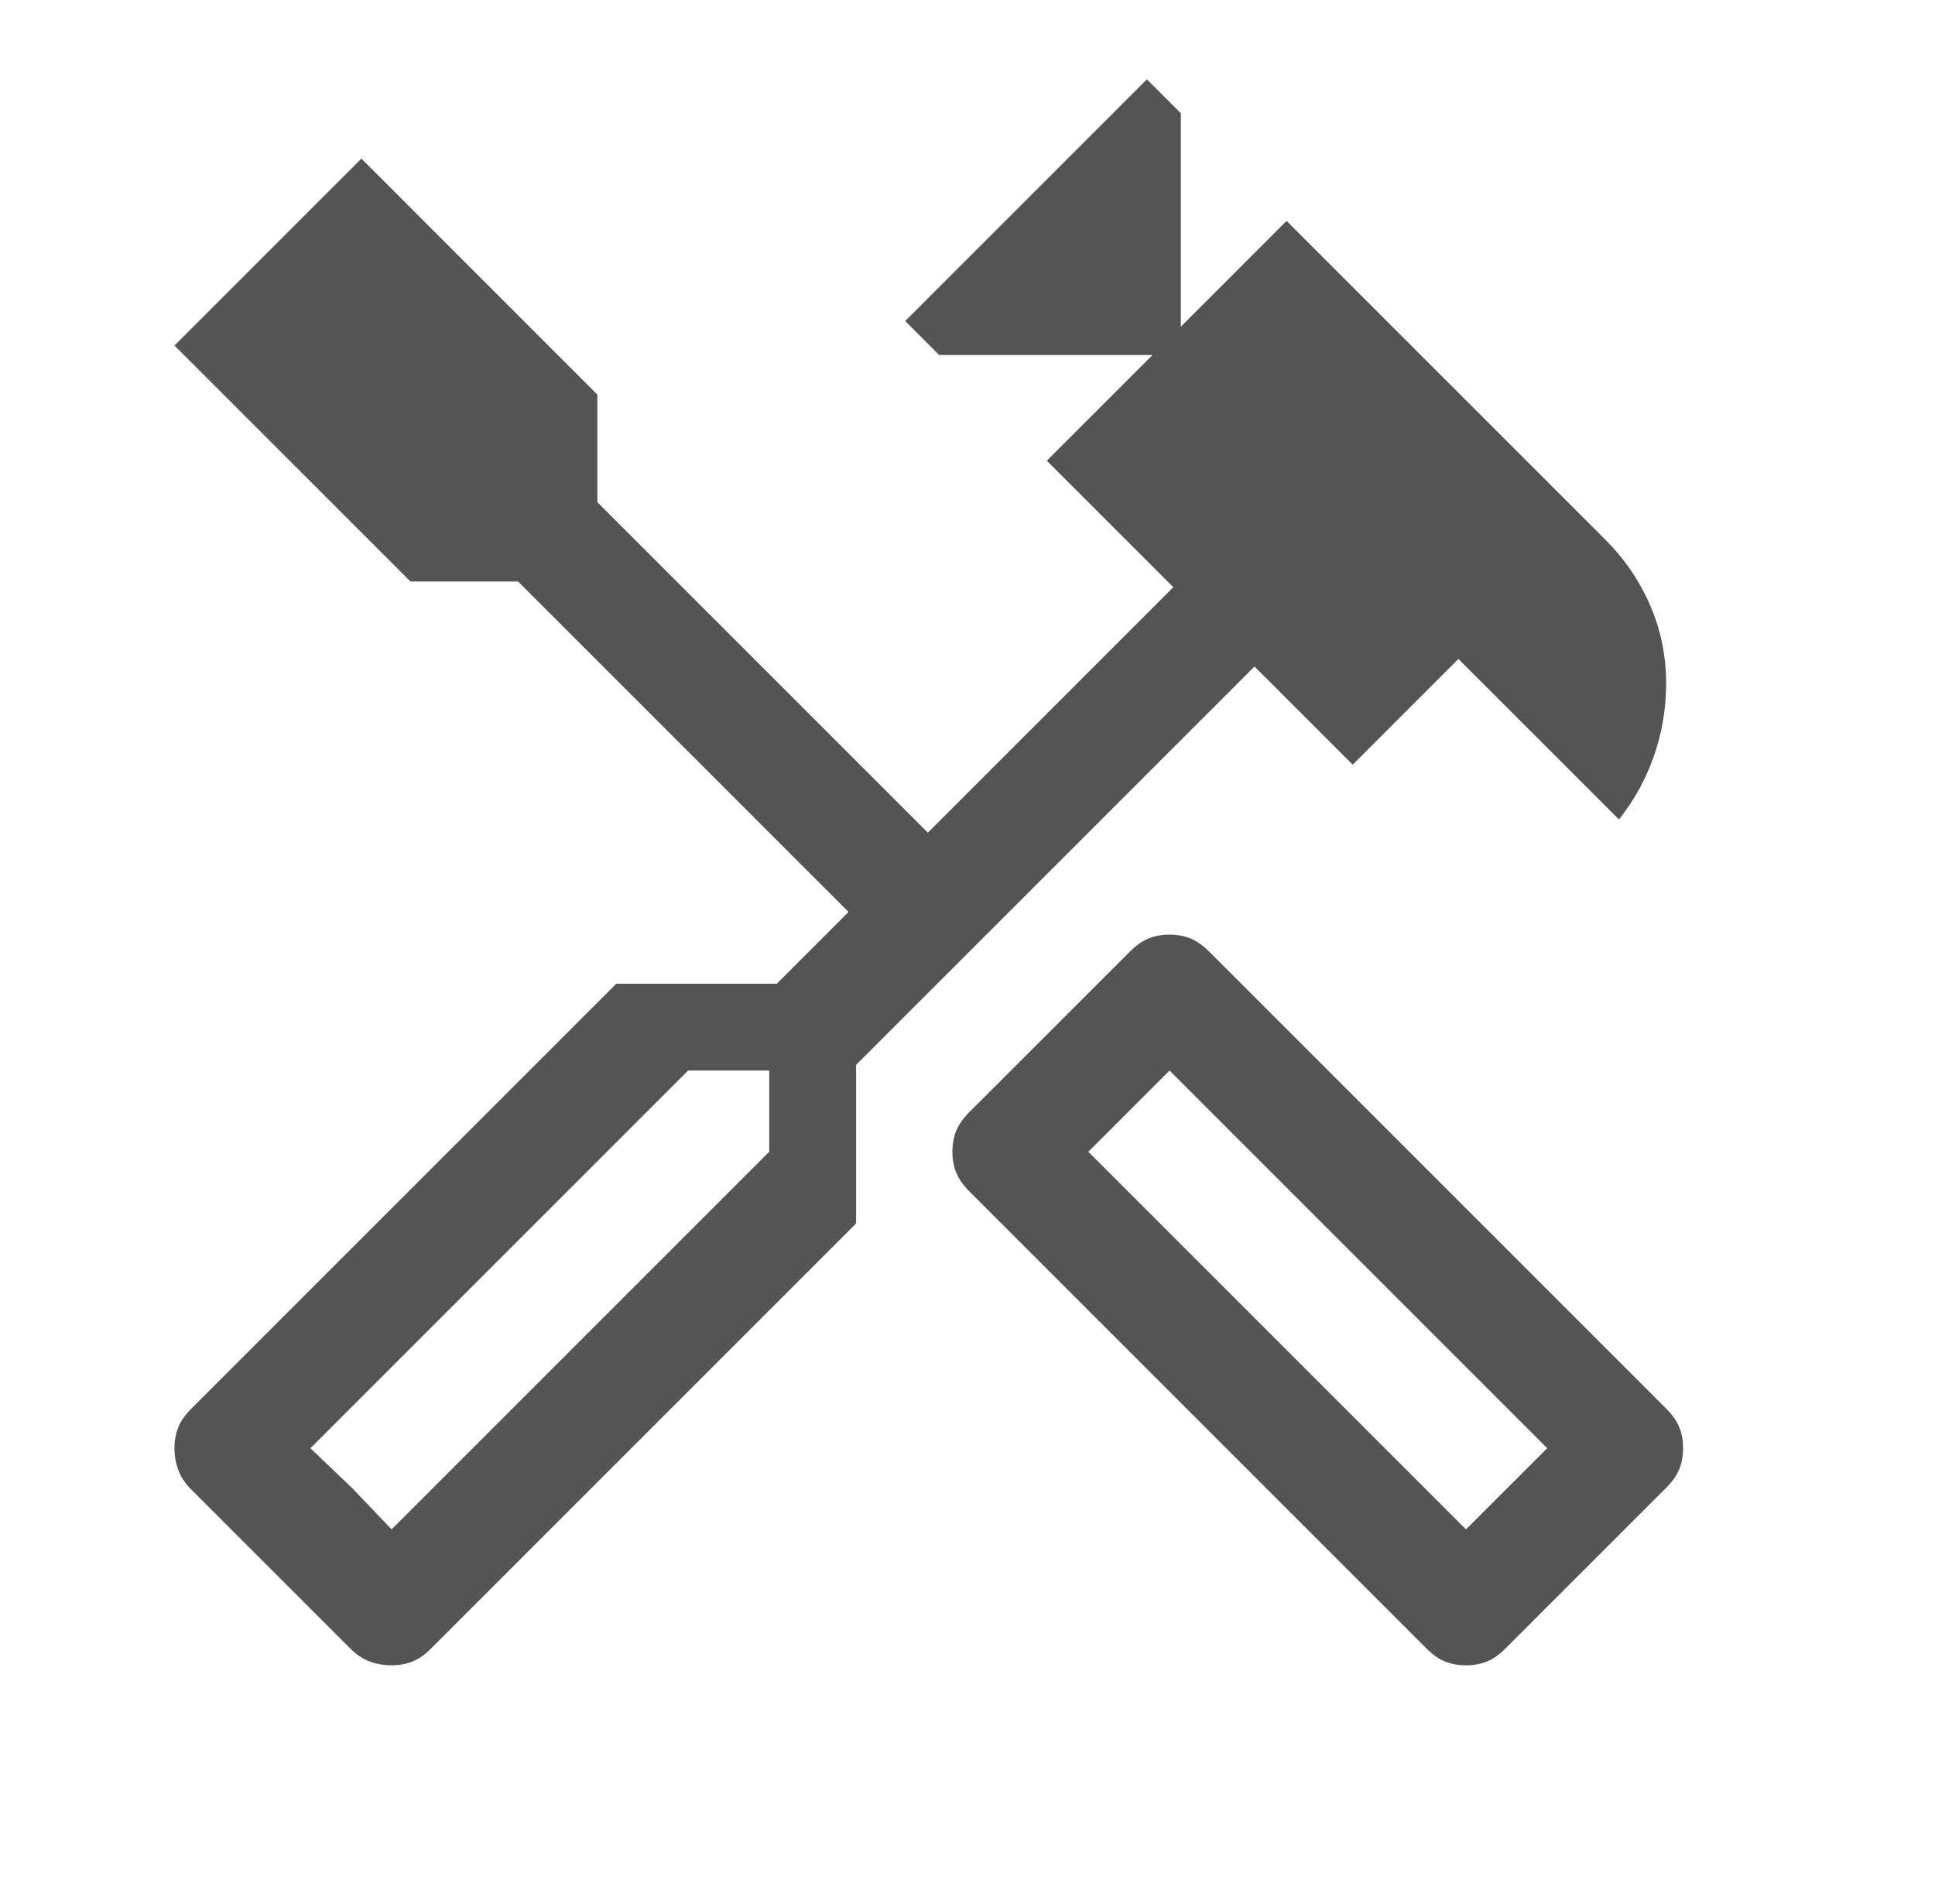
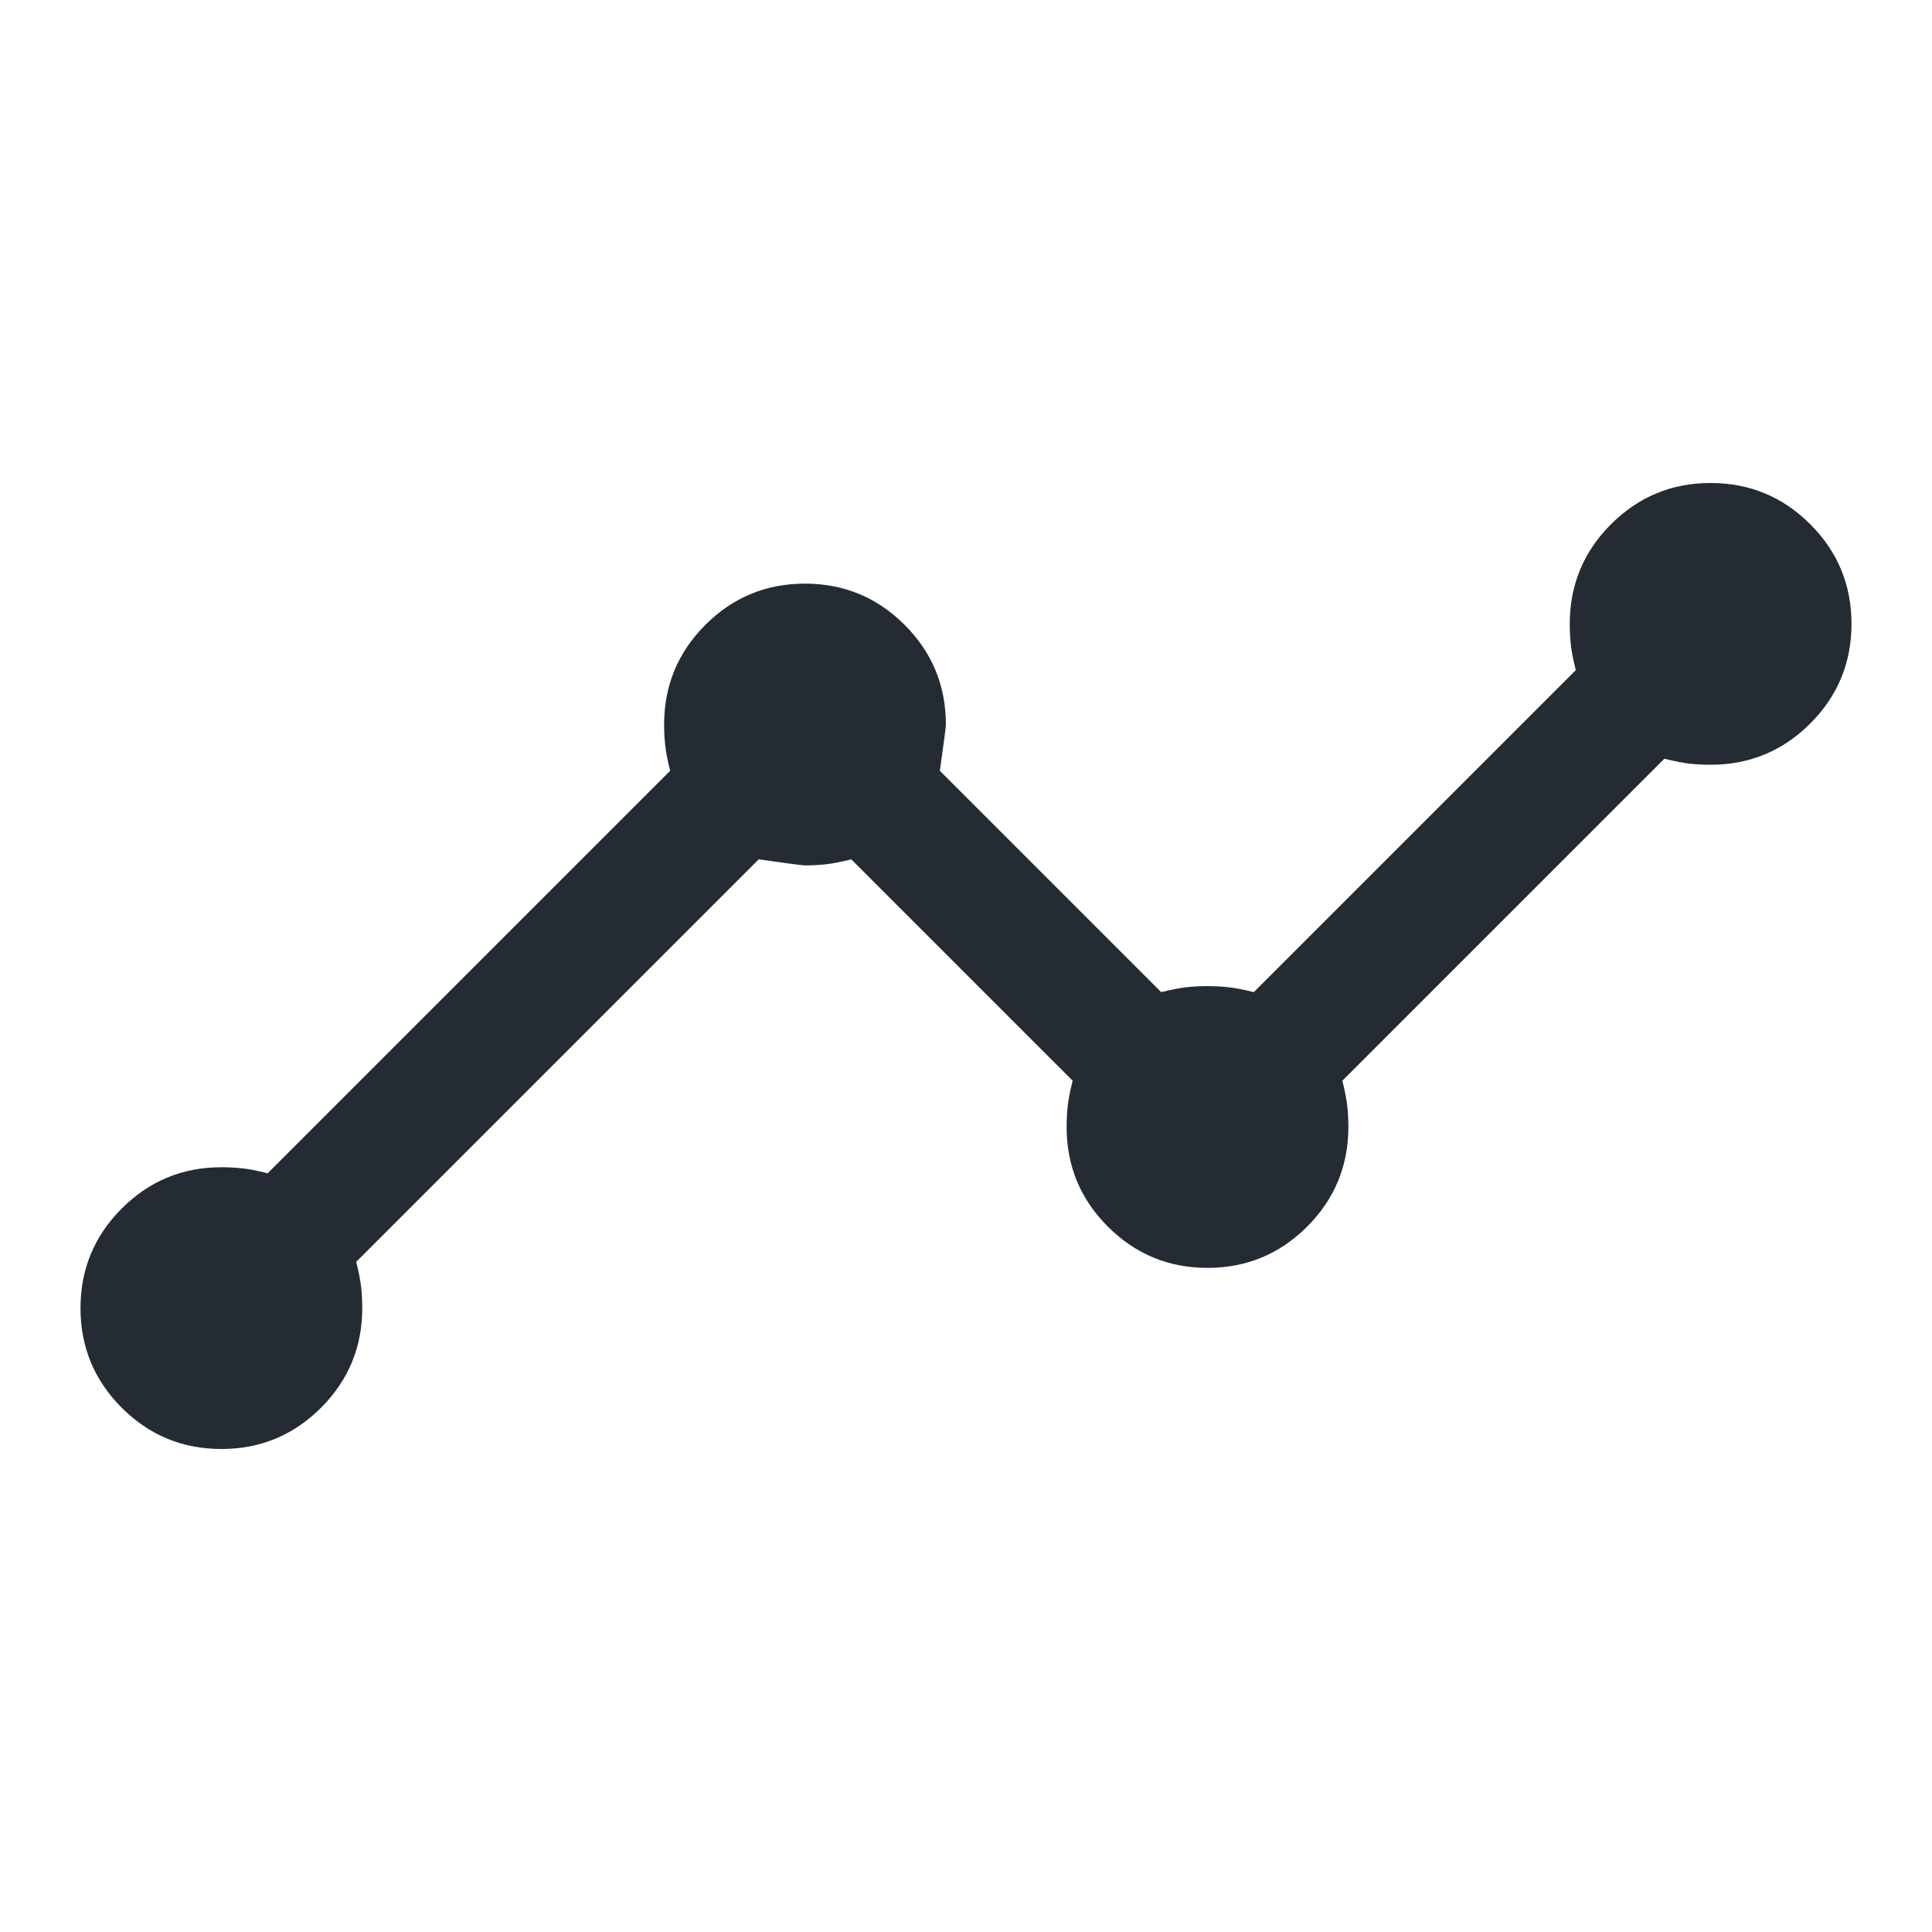
- <svg xmlns="http://www.w3.org/2000/svg" width="61" height="60" viewBox="0 0 61 60" fill="none">
-   <path d="M46.214 52.5C45.976 52.5 45.758 52.46 45.559 52.381C45.361 52.302 45.163 52.163 44.964 51.964L30.559 37.559C30.361 37.361 30.222 37.163 30.143 36.964C30.064 36.766 30.024 36.548 30.024 36.309C30.024 36.071 30.064 35.853 30.143 35.655C30.222 35.456 30.361 35.258 30.559 35.059L35.619 30C35.818 29.802 36.016 29.663 36.214 29.583C36.413 29.504 36.631 29.464 36.869 29.464C37.107 29.464 37.325 29.504 37.524 29.583C37.722 29.663 37.921 29.802 38.119 30L52.524 44.405C52.722 44.603 52.861 44.802 52.941 45C53.02 45.198 53.059 45.417 53.059 45.655C53.059 45.893 53.02 46.111 52.941 46.309C52.861 46.508 52.722 46.706 52.524 46.905L47.464 51.964C47.266 52.163 47.068 52.302 46.869 52.381C46.671 52.46 46.452 52.5 46.214 52.5ZM46.214 48.214L48.774 45.655L36.869 33.75L34.309 36.309L46.214 48.214ZM12.345 52.5C12.107 52.5 11.879 52.46 11.661 52.381C11.443 52.302 11.234 52.163 11.036 51.964L6.036 46.964C5.837 46.766 5.698 46.557 5.619 46.339C5.54 46.121 5.5 45.893 5.5 45.655C5.5 45.417 5.54 45.198 5.619 45C5.698 44.802 5.837 44.603 6.036 44.405L19.429 31.012H24.488L26.75 28.75L16.333 18.333H12.941L5.5 10.893L11.393 5L18.833 12.441V15.833L29.25 26.25L36.988 18.512L33 14.524L36.333 11.191H29.607L28.536 10.119L36.155 2.5L37.226 3.571V10.298L40.559 6.964L50.619 17.024C51.214 17.619 51.681 18.304 52.018 19.077C52.355 19.851 52.524 20.675 52.524 21.548C52.524 22.341 52.395 23.105 52.137 23.839C51.879 24.573 51.512 25.238 51.036 25.833L45.976 20.774L42.643 24.107L39.548 21.012L26.988 33.571V38.571L13.595 51.964C13.397 52.163 13.198 52.302 13 52.381C12.802 52.46 12.583 52.5 12.345 52.5ZM12.345 48.214L24.25 36.309V33.75H21.691L9.786 45.655L12.345 48.214ZM12.345 48.214L9.786 45.655L11.095 46.905L12.345 48.214Z" fill="#545454" />
+ <svg xmlns="http://www.w3.org/2000/svg" width="60" height="60" viewBox="0 0 60 60" fill="none">
+   <path d="M6.875 45C5.667 45 4.635 44.573 3.781 43.719C2.927 42.865 2.5 41.833 2.5 40.625C2.5 39.417 2.927 38.385 3.781 37.531C4.635 36.677 5.667 36.25 6.875 36.25C7.083 36.25 7.292 36.26 7.5 36.281C7.708 36.302 7.979 36.354 8.312 36.438L20.812 23.938C20.729 23.604 20.677 23.333 20.656 23.125C20.635 22.917 20.625 22.708 20.625 22.5C20.625 21.292 21.052 20.26 21.906 19.406C22.76 18.552 23.792 18.125 25 18.125C26.208 18.125 27.24 18.552 28.094 19.406C28.948 20.26 29.375 21.292 29.375 22.5C29.375 22.583 29.312 23.062 29.188 23.938L36.062 30.812C36.396 30.729 36.667 30.677 36.875 30.656C37.083 30.635 37.292 30.625 37.5 30.625C37.708 30.625 37.917 30.635 38.125 30.656C38.333 30.677 38.604 30.729 38.938 30.812L48.938 20.812C48.854 20.479 48.802 20.208 48.781 20C48.76 19.792 48.75 19.583 48.75 19.375C48.75 18.167 49.177 17.135 50.031 16.281C50.885 15.427 51.917 15 53.125 15C54.333 15 55.365 15.427 56.219 16.281C57.073 17.135 57.5 18.167 57.5 19.375C57.5 20.583 57.073 21.615 56.219 22.469C55.365 23.323 54.333 23.75 53.125 23.75C52.917 23.75 52.708 23.74 52.5 23.719C52.292 23.698 52.021 23.646 51.688 23.562L41.688 33.562C41.771 33.896 41.823 34.167 41.844 34.375C41.865 34.583 41.875 34.792 41.875 35C41.875 36.208 41.448 37.24 40.594 38.094C39.74 38.948 38.708 39.375 37.5 39.375C36.292 39.375 35.26 38.948 34.406 38.094C33.552 37.24 33.125 36.208 33.125 35C33.125 34.792 33.135 34.583 33.156 34.375C33.177 34.167 33.229 33.896 33.312 33.562L26.438 26.688C26.104 26.771 25.833 26.823 25.625 26.844C25.417 26.865 25.208 26.875 25 26.875C24.917 26.875 24.438 26.812 23.562 26.688L11.062 39.188C11.146 39.521 11.198 39.792 11.219 40C11.24 40.208 11.25 40.417 11.25 40.625C11.25 41.833 10.823 42.865 9.969 43.719C9.115 44.573 8.083 45 6.875 45Z" fill="#252B33" />
</svg>
